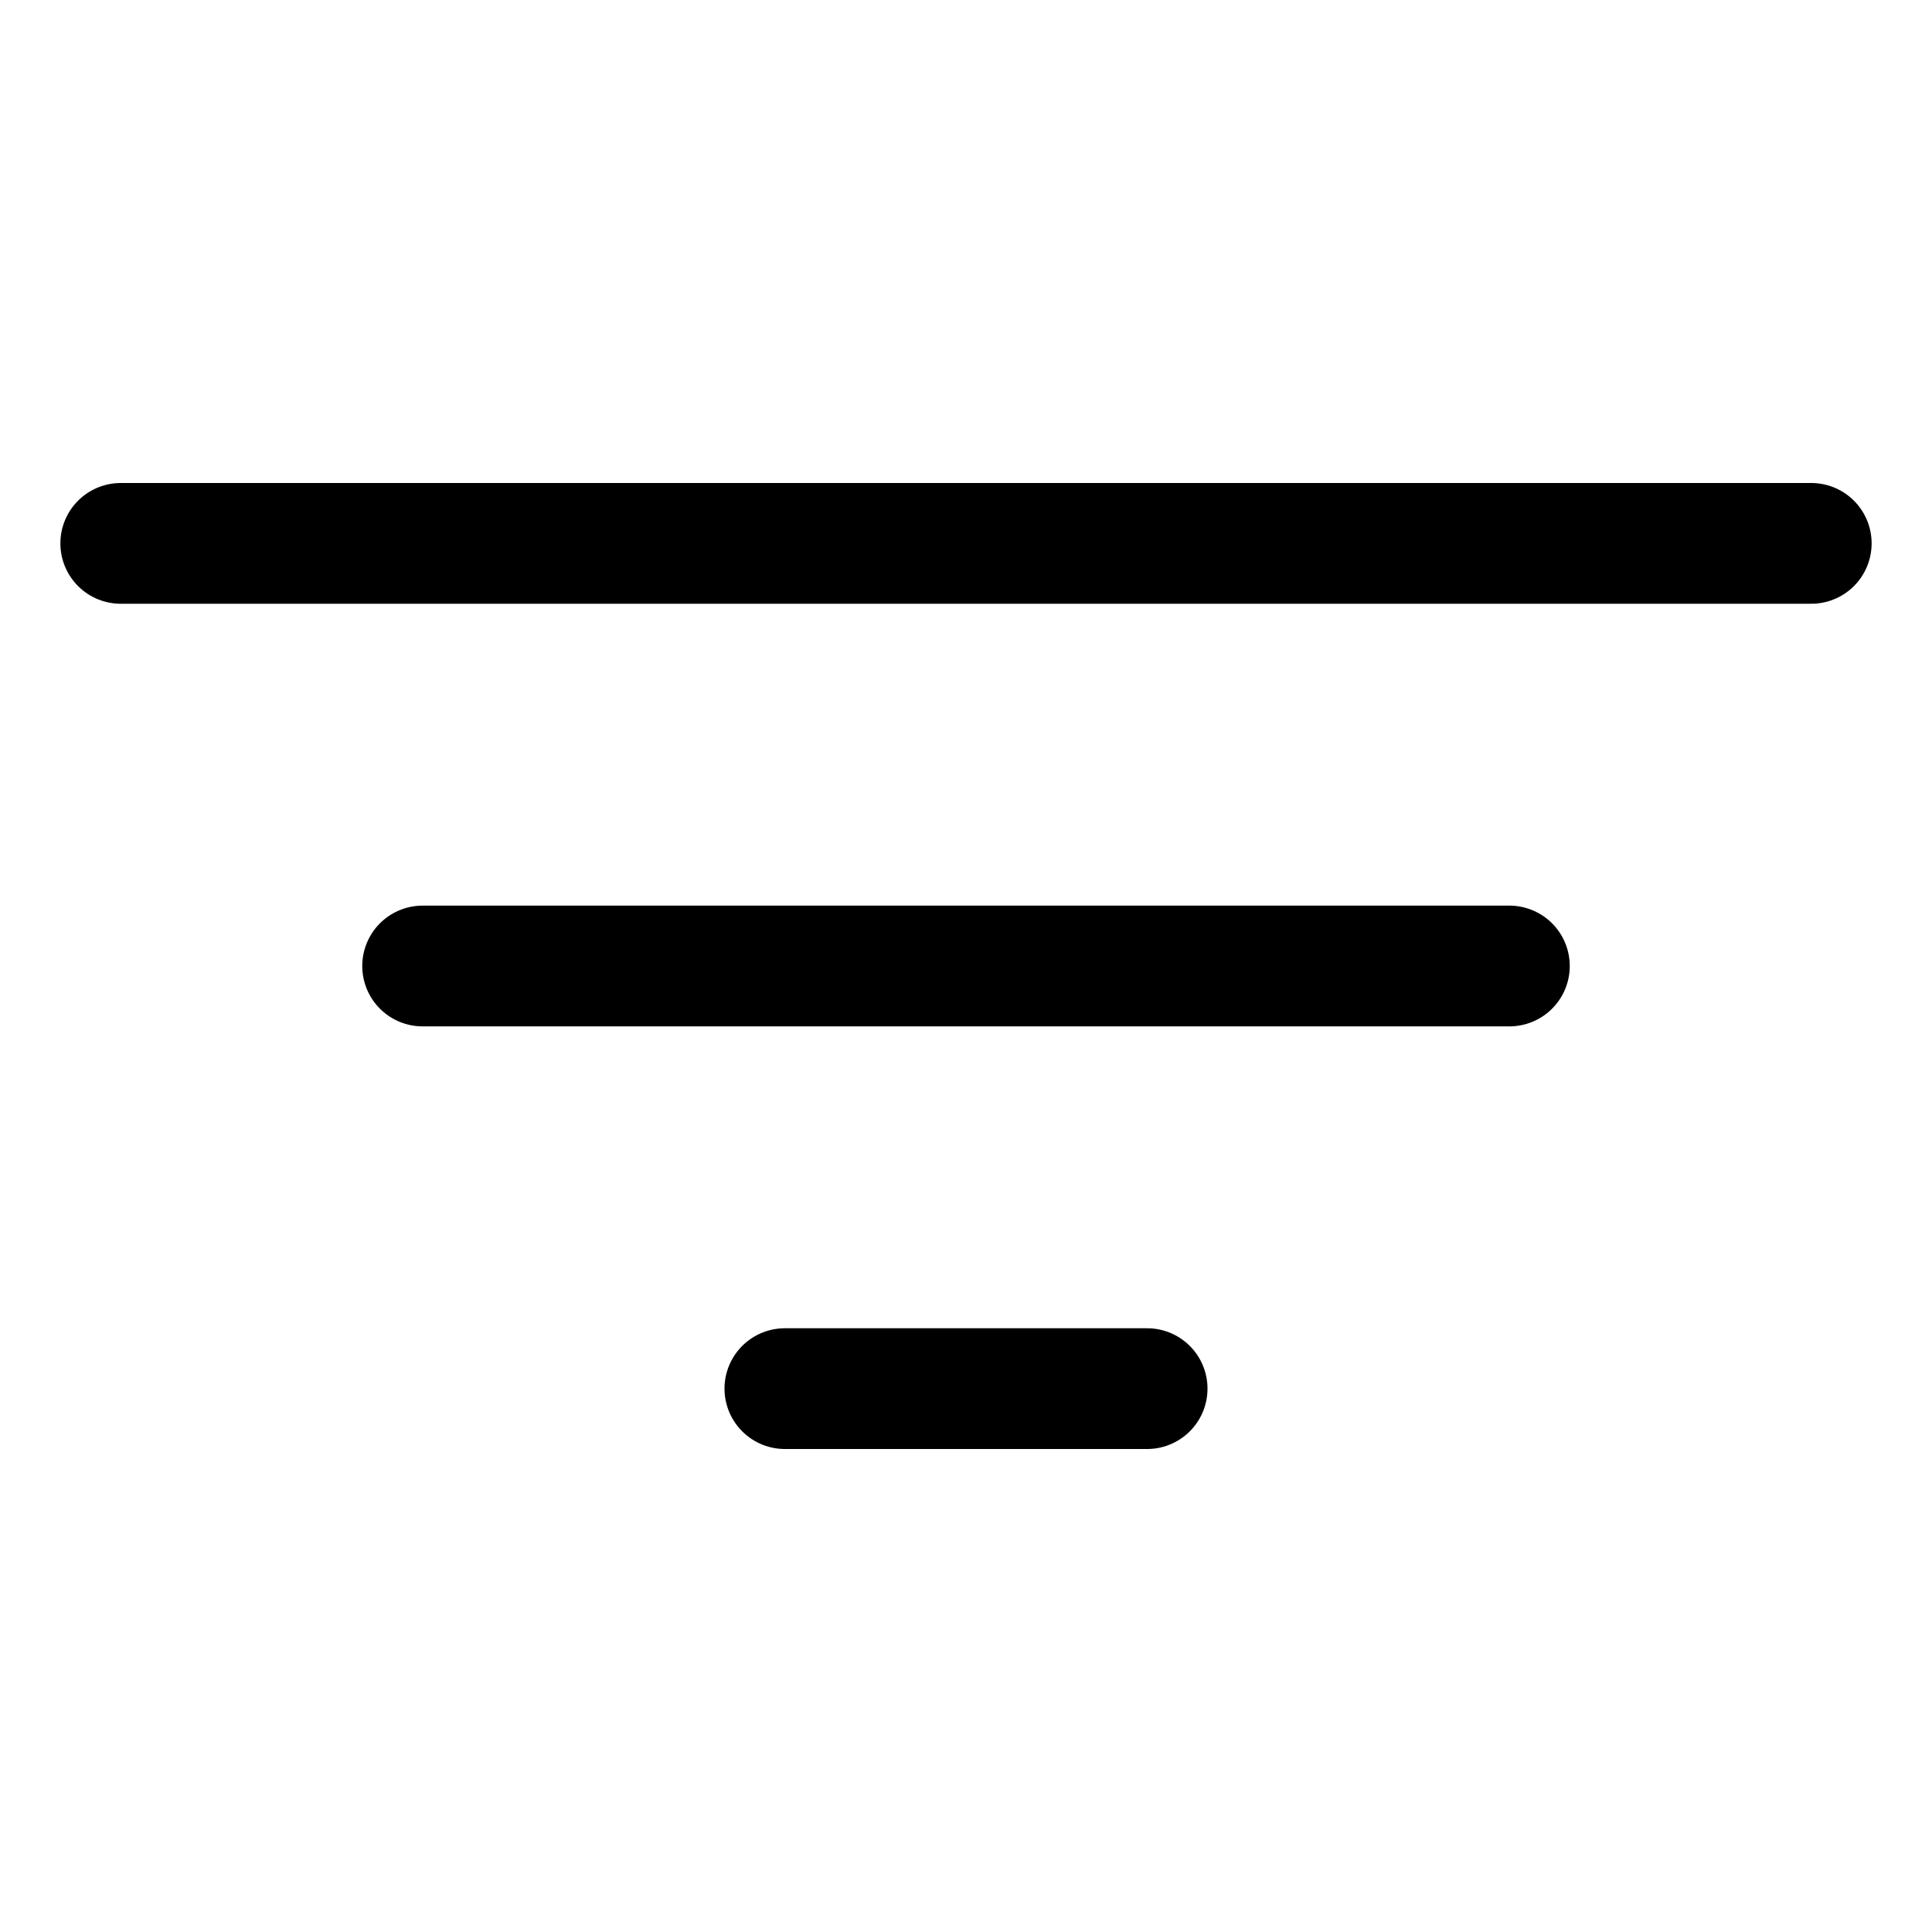
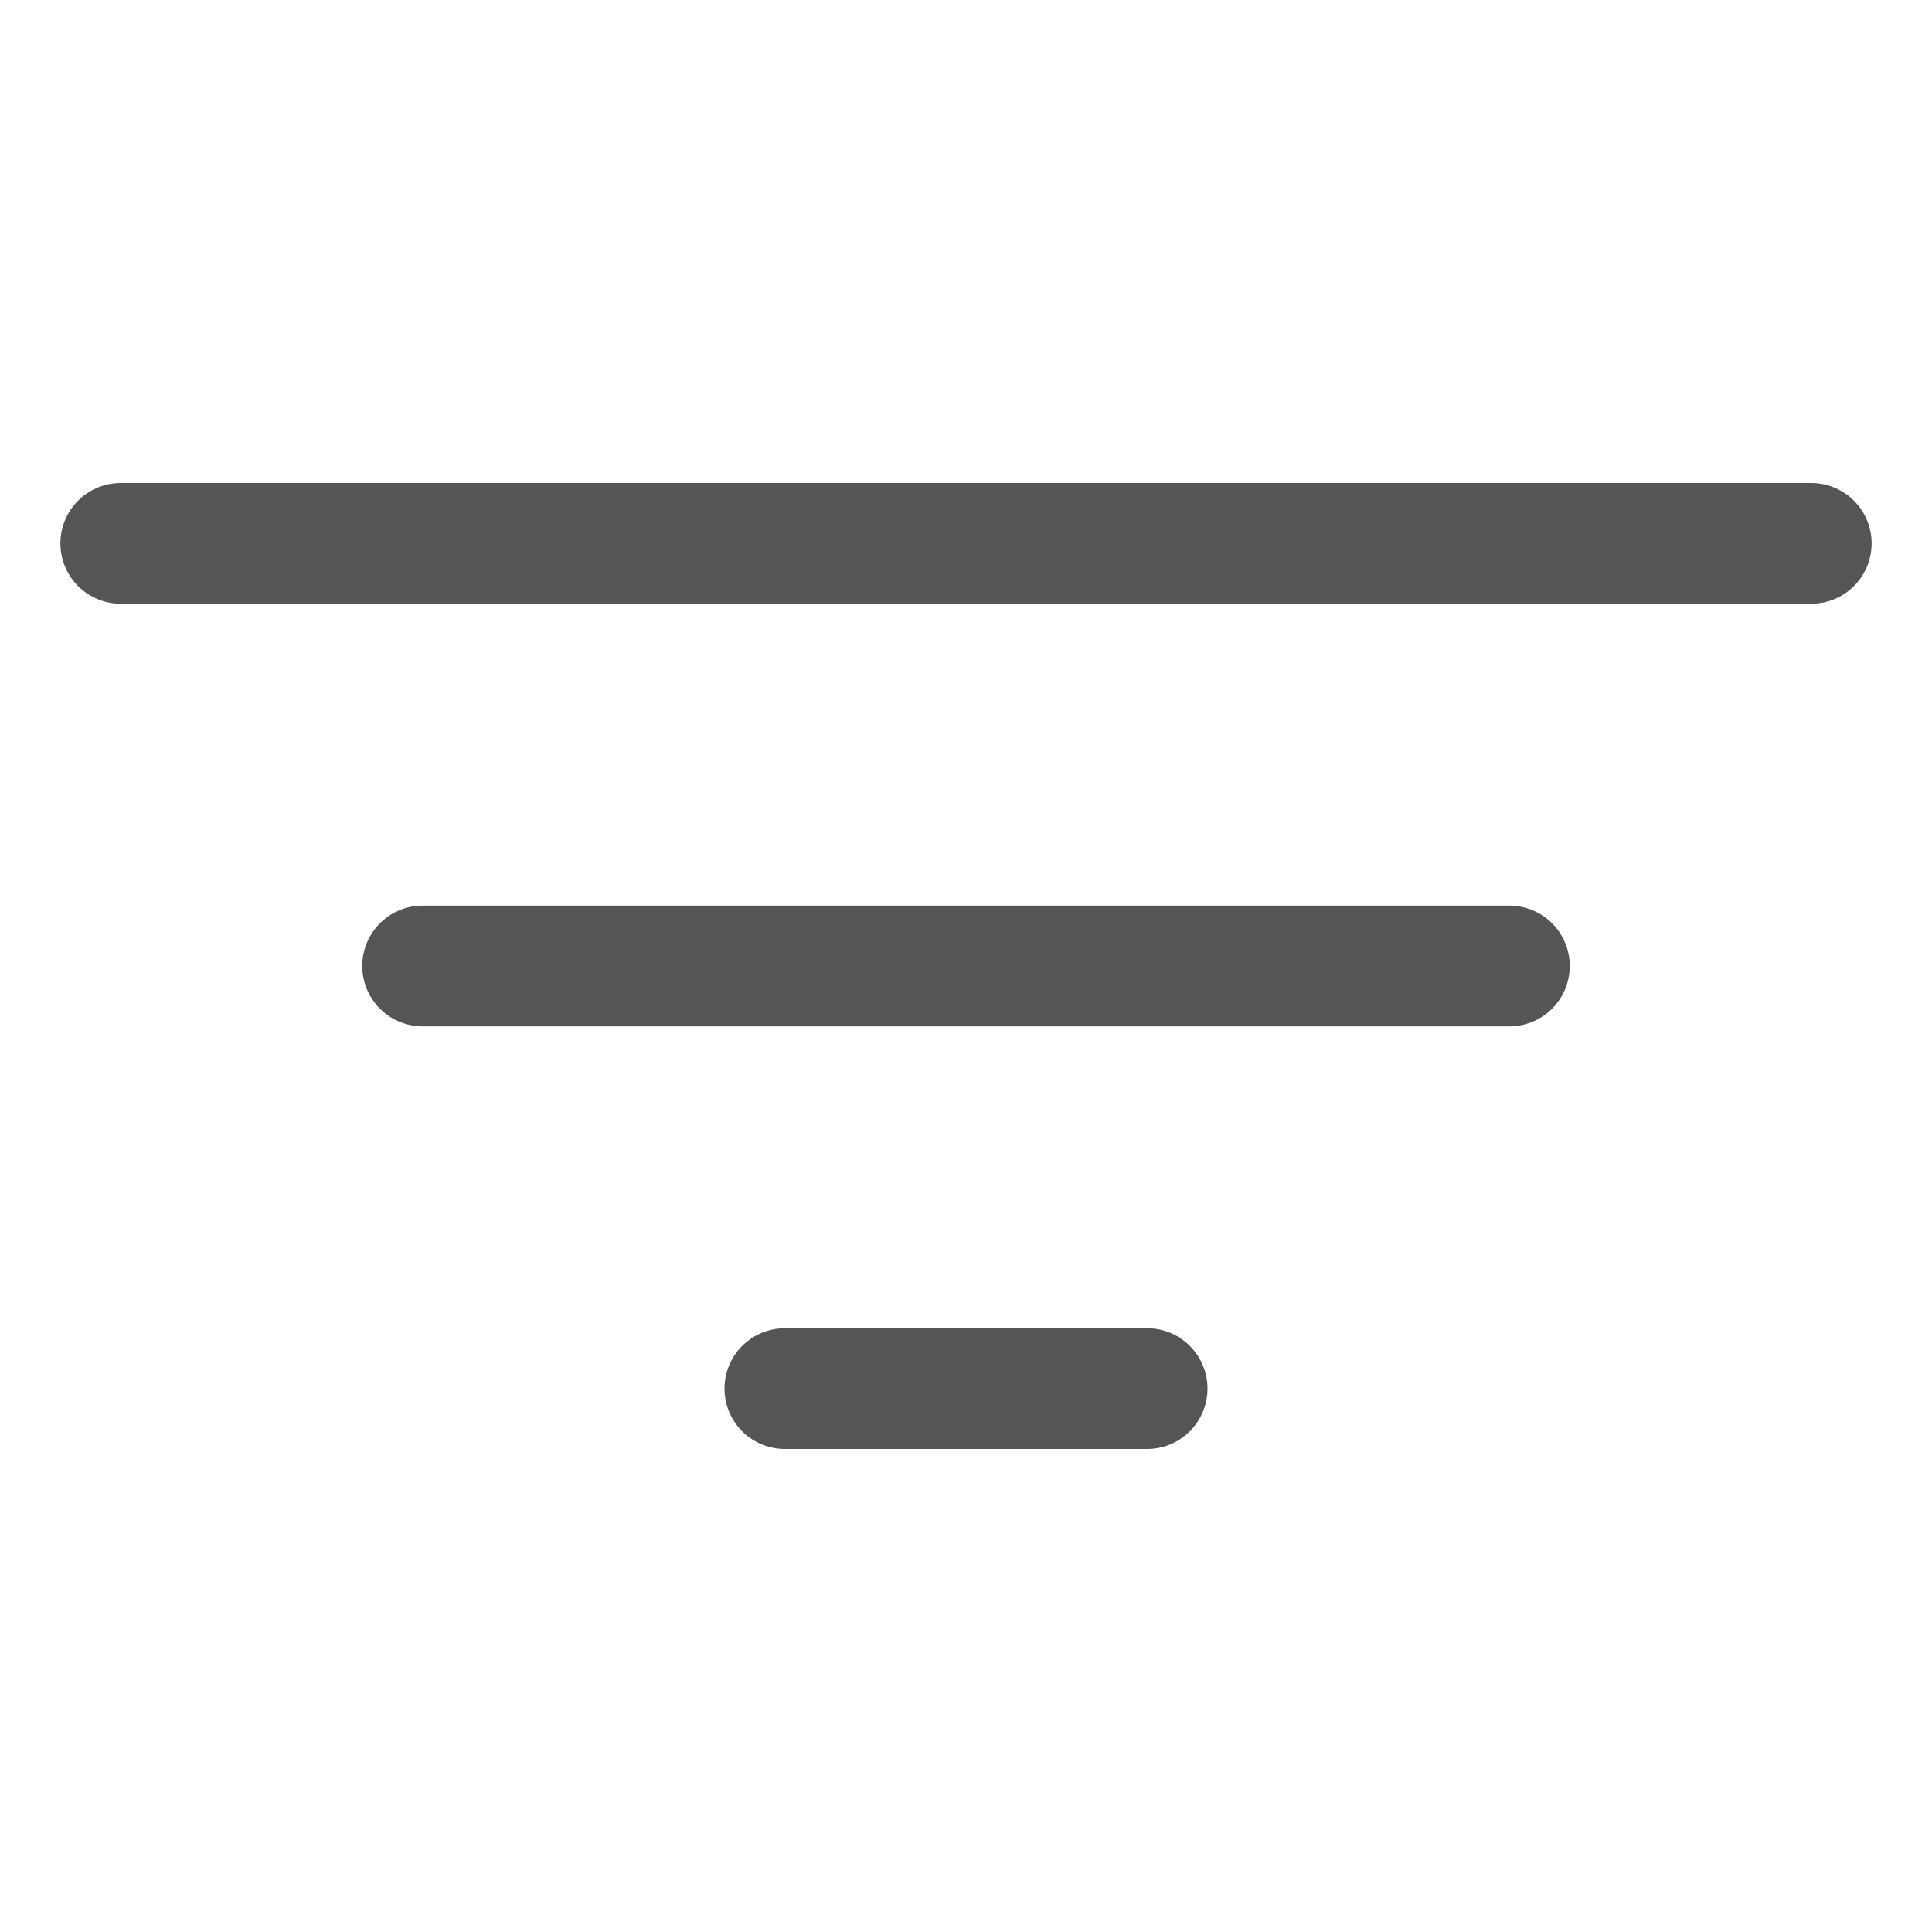
<svg xmlns="http://www.w3.org/2000/svg" width="512" height="512" viewBox="0 0 512 512">
-   <line x1="32" y1="144" x2="480" y2="144" style="fill:none;stroke:#000;stroke-linecap:round;stroke-linejoin:round;stroke-width:32px" />
-   <line x1="112" y1="256" x2="400" y2="256" style="fill:none;stroke:#000;stroke-linecap:round;stroke-linejoin:round;stroke-width:32px" />
-   <line x1="208" y1="368" x2="304" y2="368" style="fill:none;stroke:#000;stroke-linecap:round;stroke-linejoin:round;stroke-width:32px" />
+   <line x1="32" y1="144" x2="480" y2="144" style="fill:none;stroke:#555;stroke-linecap:round;stroke-linejoin:round;stroke-width:32px" />
+   <line x1="112" y1="256" x2="400" y2="256" style="fill:none;stroke:#555;stroke-linecap:round;stroke-linejoin:round;stroke-width:32px" />
+   <line x1="208" y1="368" x2="304" y2="368" style="fill:none;stroke:#555;stroke-linecap:round;stroke-linejoin:round;stroke-width:32px" />
</svg>
